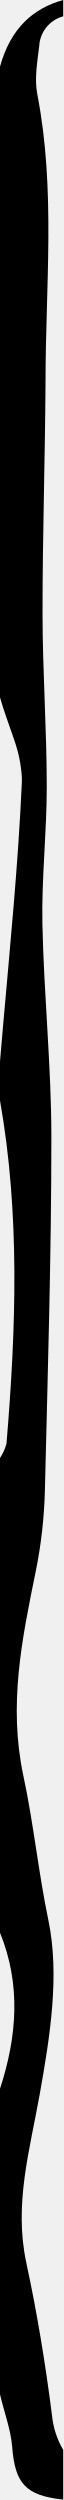
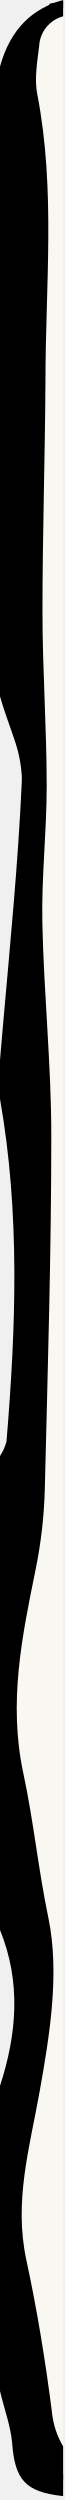
- <svg xmlns="http://www.w3.org/2000/svg" viewBox="0 0 9.72 384.46">
-   <g id="Calque_2" data-name="Calque 2">
-     <g id="Calque_1-2" data-name="Calque 1">
-       <path d="M9.72,376.75A12.85,12.85,0,0,1,8,371.47C7,363.61,5.72,355.75,4.05,348c-1.93-9,.51-17.25,2.07-26s3.08-18.19,1.33-26.65c-1.55-7.42-2.28-14.92-3.85-22.23-2.34-10.94-.22-21.07,1.9-31.49a71.4,71.4,0,0,0,1.4-12.29c.44-18.13,1-36.27,1-54.41,0-10.95-1.15-21.86-1.38-32.86-.14-7,.67-14,.67-21,0-9-.65-17.89-.65-26.83,0-11.81.39-23.62.46-35.44C7,44,8.59,29.24,5.74,14.51c-.47-2.36,0-5,.29-7.42A5,5,0,0,1,9.72,2.51V0C5.16,1.27,1.66,4.26,0,10.24v97c.3,1.09.67,2.19,1.05,3.28.29.82.58,1.65.86,2.47.1.27.19.54.28.82a20.89,20.89,0,0,1,1.17,5.71c0,.27,0,.54,0,.8C2.8,132.86,1.56,145.37.46,157.88c-.16,1.79-.31,3.58-.46,5.36v6C3.1,186.78,2.46,204.4,1,222a7.53,7.53,0,0,1-1,2.22v73c3.26,8,2.61,16,0,24v47c.63,2.68,1.63,5.32,1.87,8,.42,5.7,2.07,7.51,7.66,8.16l.19,0Z" />
-     </g>
+ <svg xmlns="http://www.w3.org/2000/svg" width="10" height="385" viewBox="0 0 10 385" fill="none">
+   <g clip-path="url(#clip0_985_925)">
+     <path d="M2.5 358L8.5 381.5H24L14 0L8 1L3 9L4.5 112V204L1.5 268L6 300.5L2.5 327V358Z" fill="#F9F7F2" stroke="black" />
+     <path d="M9.72 376.75C8.769 375.136 8.182 373.334 8 371.47C7 363.61 5.72 355.75 4.05 348C2.12 339 4.56 330.75 6.12 322C7.68 313.25 9.2 303.81 7.45 295.35C5.9 287.93 5.17 280.43 3.6 273.12C1.26 262.18 3.38 252.05 5.5 241.63C6.321 237.582 6.79 233.469 6.9 229.34C7.34 211.21 7.9 193.07 7.9 174.93C7.9 163.98 6.75 153.07 6.52 142.07C6.38 135.07 7.19 128.07 7.19 121.07C7.19 112.07 6.54 103.18 6.54 94.24C6.54 82.43 6.93 70.62 7 58.8C7 44 8.59 29.24 5.74 14.51C5.27 12.15 5.74 9.51 6.03 7.09C6.082 6.035 6.467 5.023 7.13 4.2C7.793 3.377 8.7 2.786 9.72 2.51V0C5.16 1.27 1.66 4.26 0 10.24V107.24C0.3 108.33 0.67 109.43 1.05 110.52C1.34 111.34 1.63 112.17 1.91 112.99C2.01 113.26 2.1 113.53 2.19 113.81C2.845 115.649 3.239 117.571 3.36 119.52C3.36 119.79 3.36 120.06 3.36 120.32C2.8 132.86 1.56 145.37 0.46 157.88C0.3 159.67 0.15 161.46 0 163.24V169.24C3.1 186.78 2.46 204.4 1 222C0.789 222.789 0.452 223.539 0 224.22L0 297.22C3.26 305.22 2.61 313.22 0 321.22V368.22C0.63 370.9 1.63 373.54 1.87 376.22C2.29 381.92 3.94 383.73 9.53 384.38H9.72V376.75Z" fill="black" />
  </g>
+   <defs>
+     <clipPath id="clip0_985_925">
+       <rect width="9.72" height="384.46" fill="white" />
+     </clipPath>
+   </defs>
</svg>
